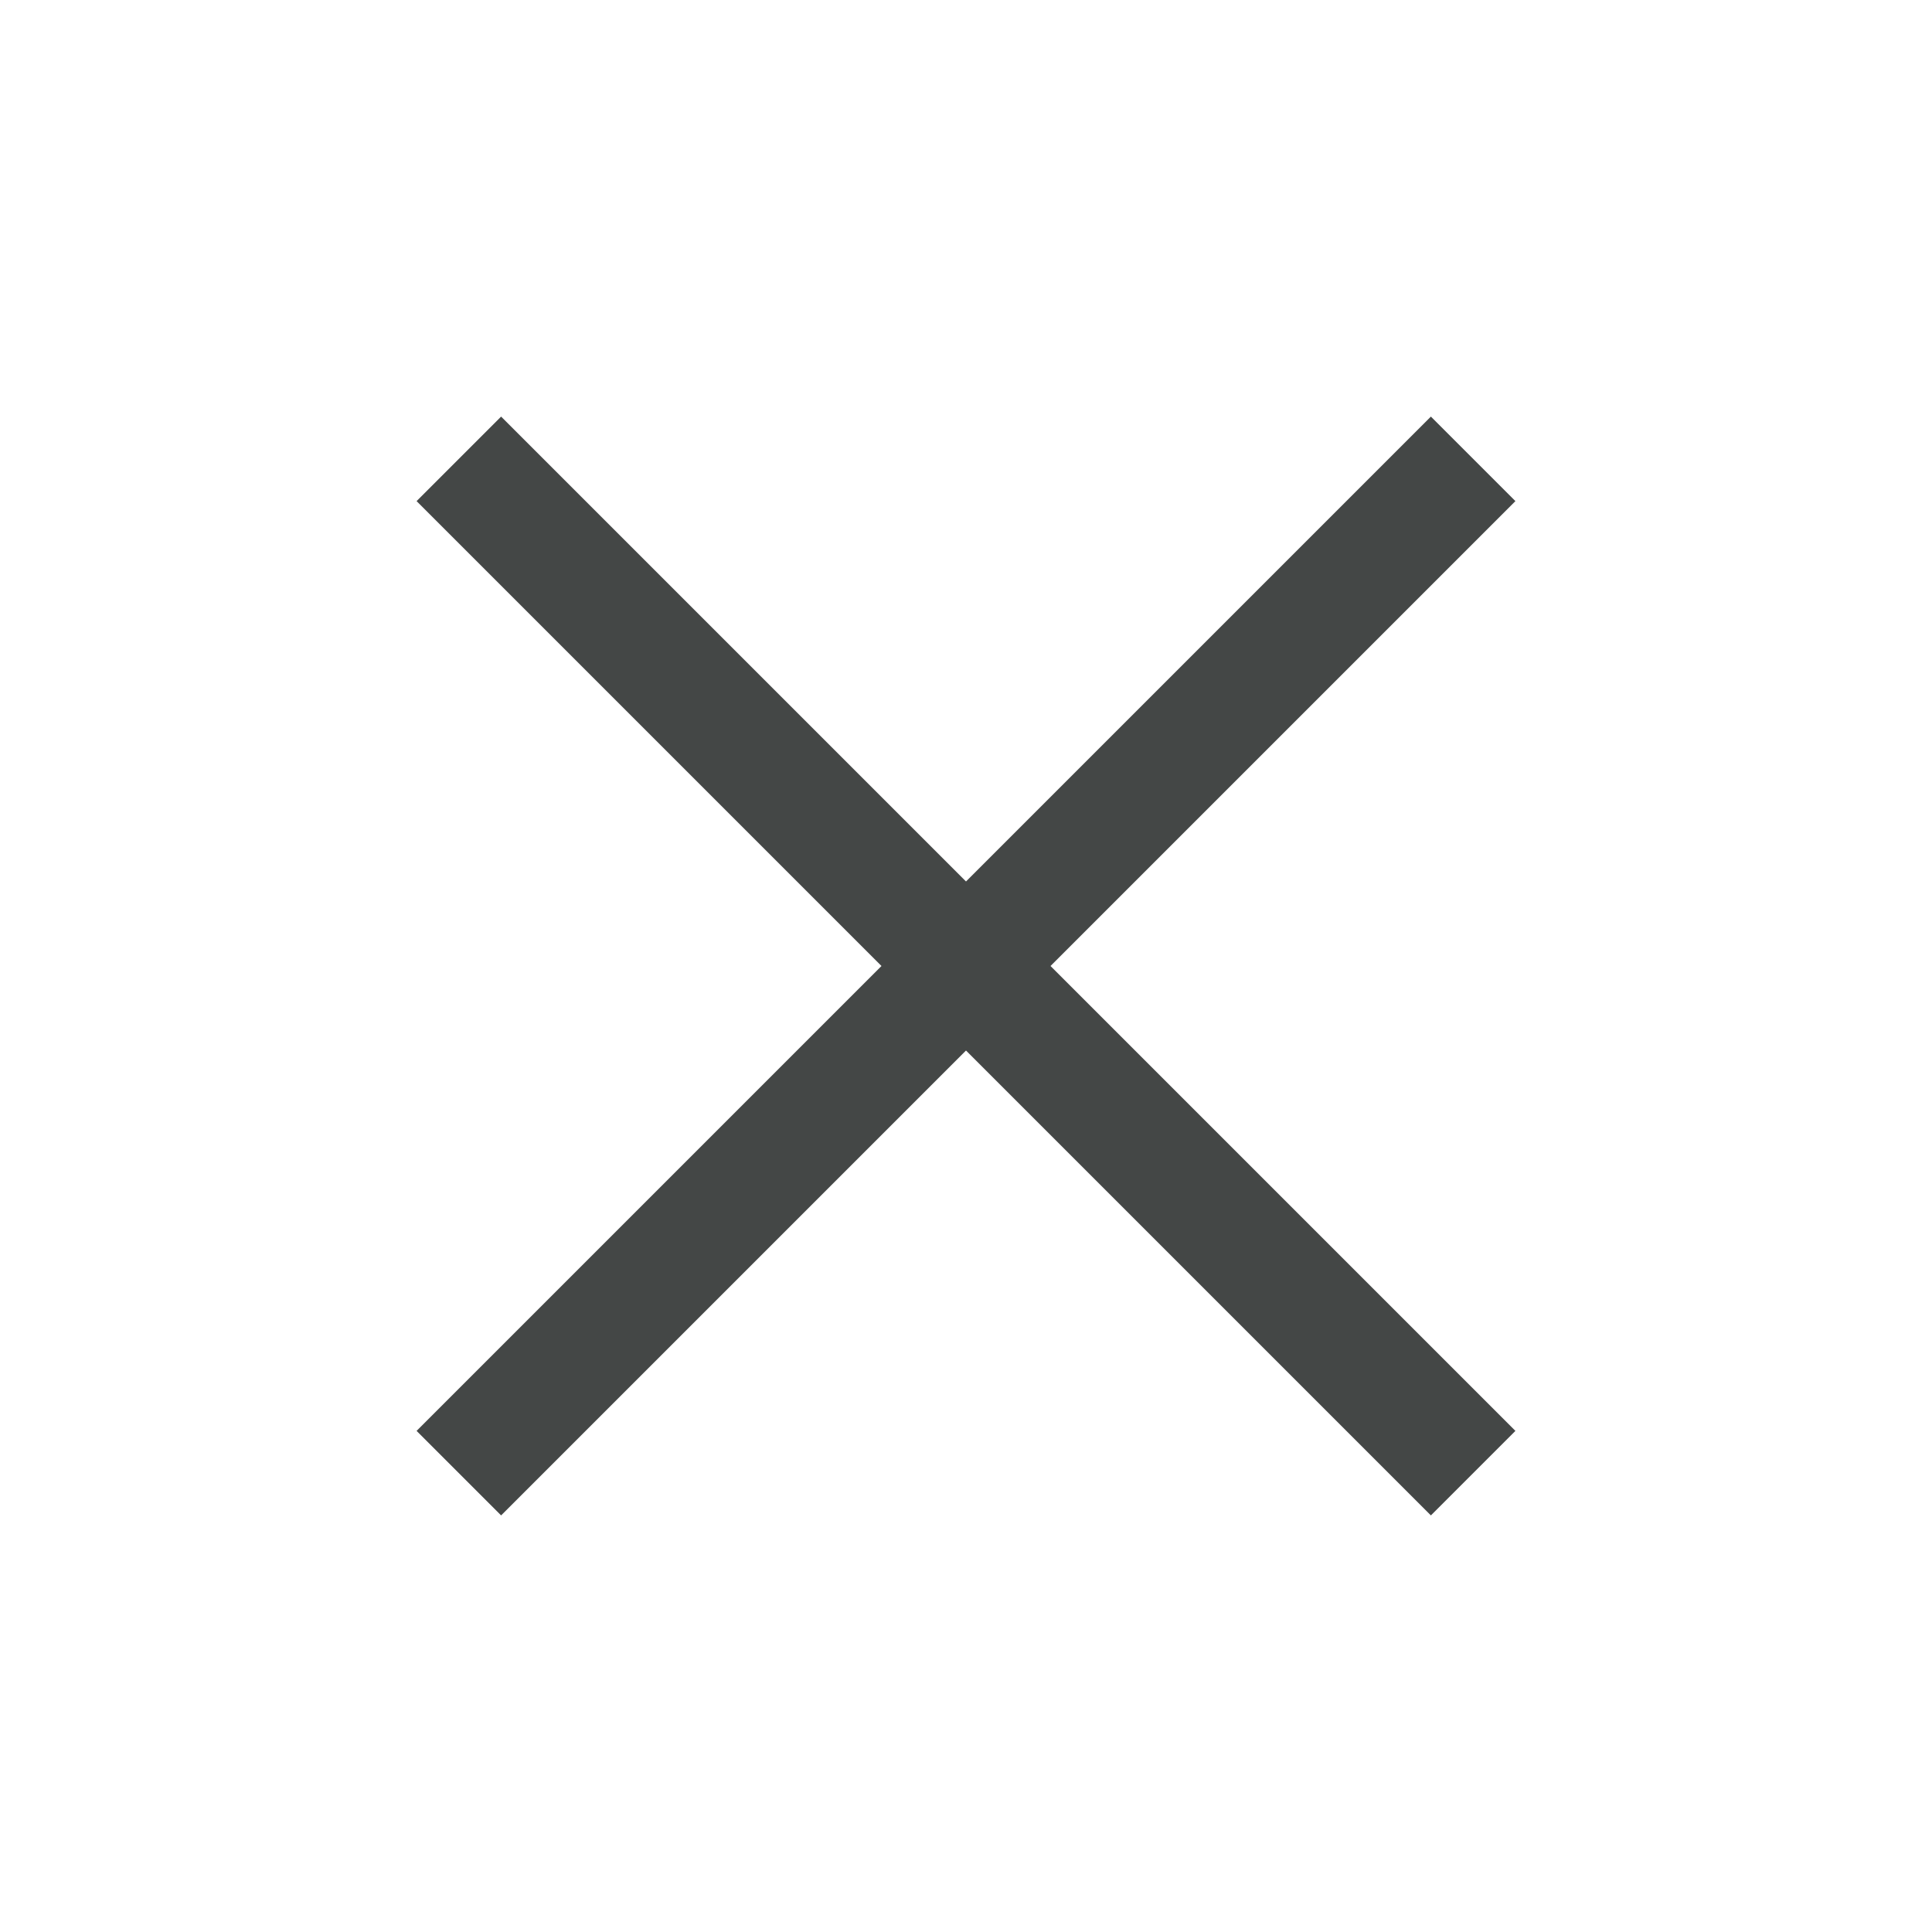
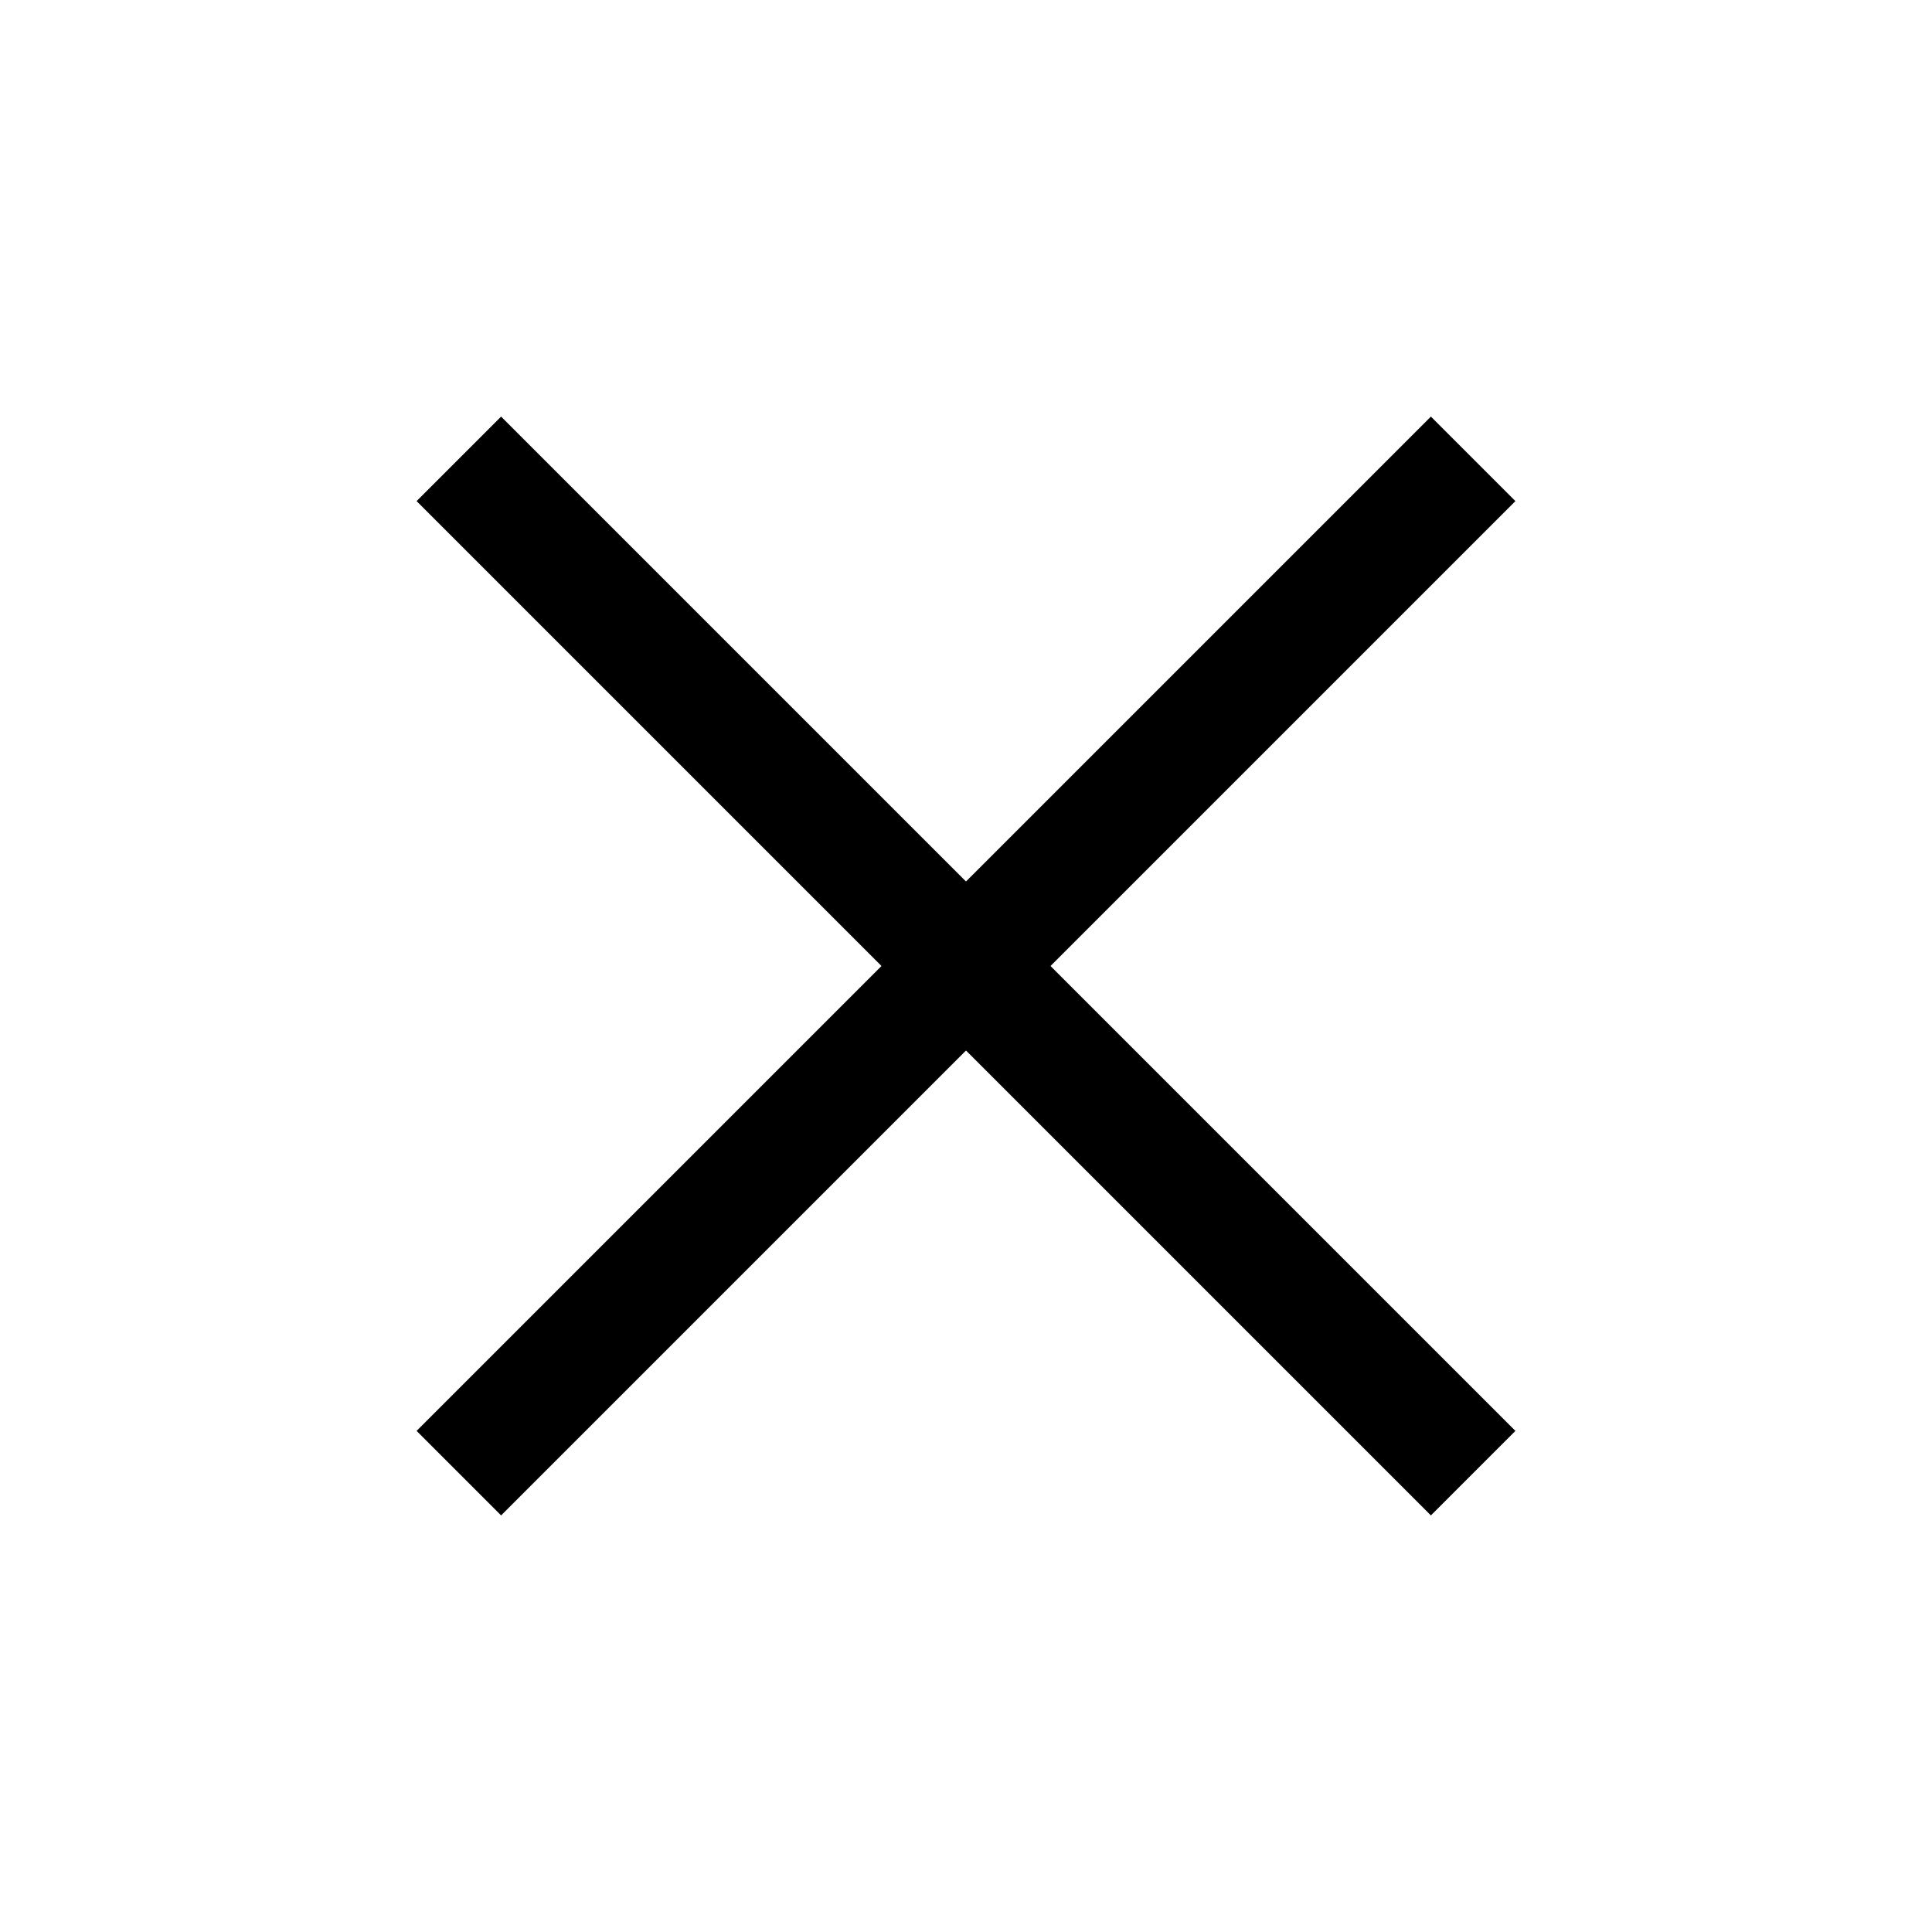
<svg xmlns="http://www.w3.org/2000/svg" width="48" height="48" viewBox="0 0 48 48" fill="none">
-   <path d="M12.45 37.65L10.35 35.55L21.9 24L10.35 12.45L12.45 10.35L24 21.9L35.55 10.35L37.65 12.45L26.1 24L37.65 35.55L35.55 37.65L24 26.1L12.45 37.65Z" fill="#444746" />
+   <path d="M12.45 37.65L10.35 35.55L21.9 24L10.35 12.45L12.45 10.35L24 21.9L35.55 10.35L37.65 12.45L26.1 24L37.65 35.55L35.55 37.65L24 26.1L12.45 37.65Z" fill="currentColor" />
</svg>
